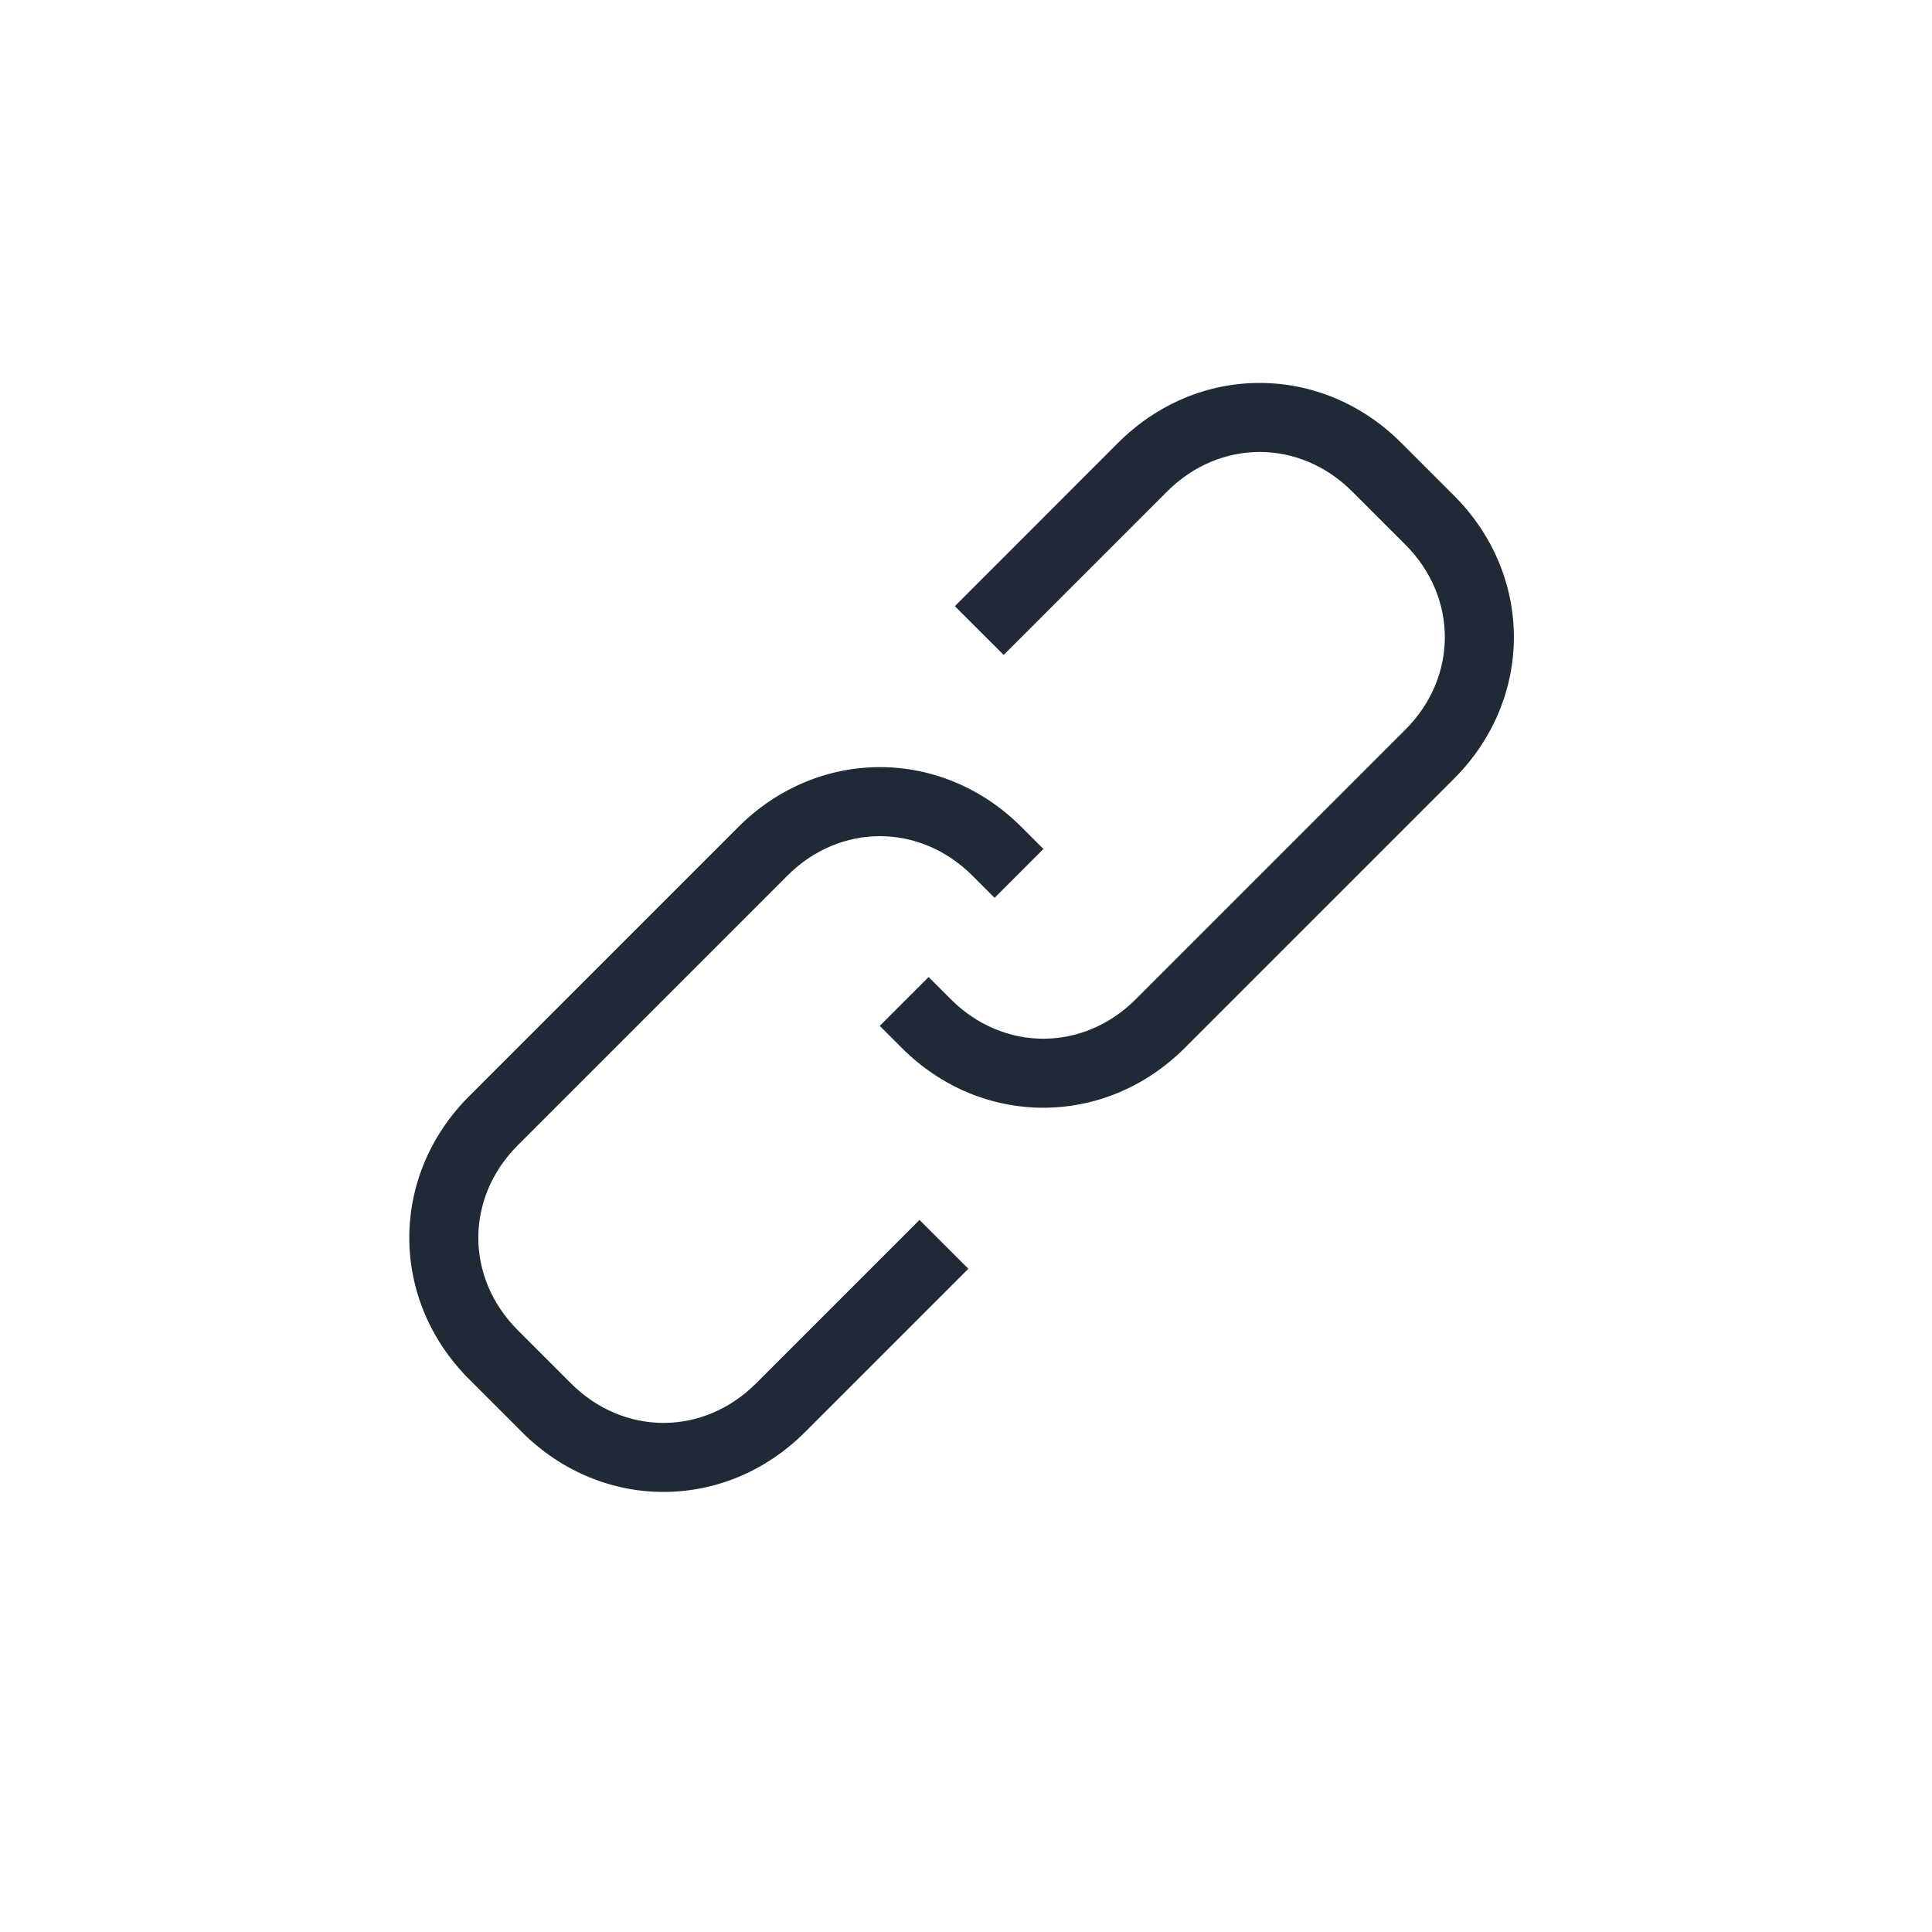
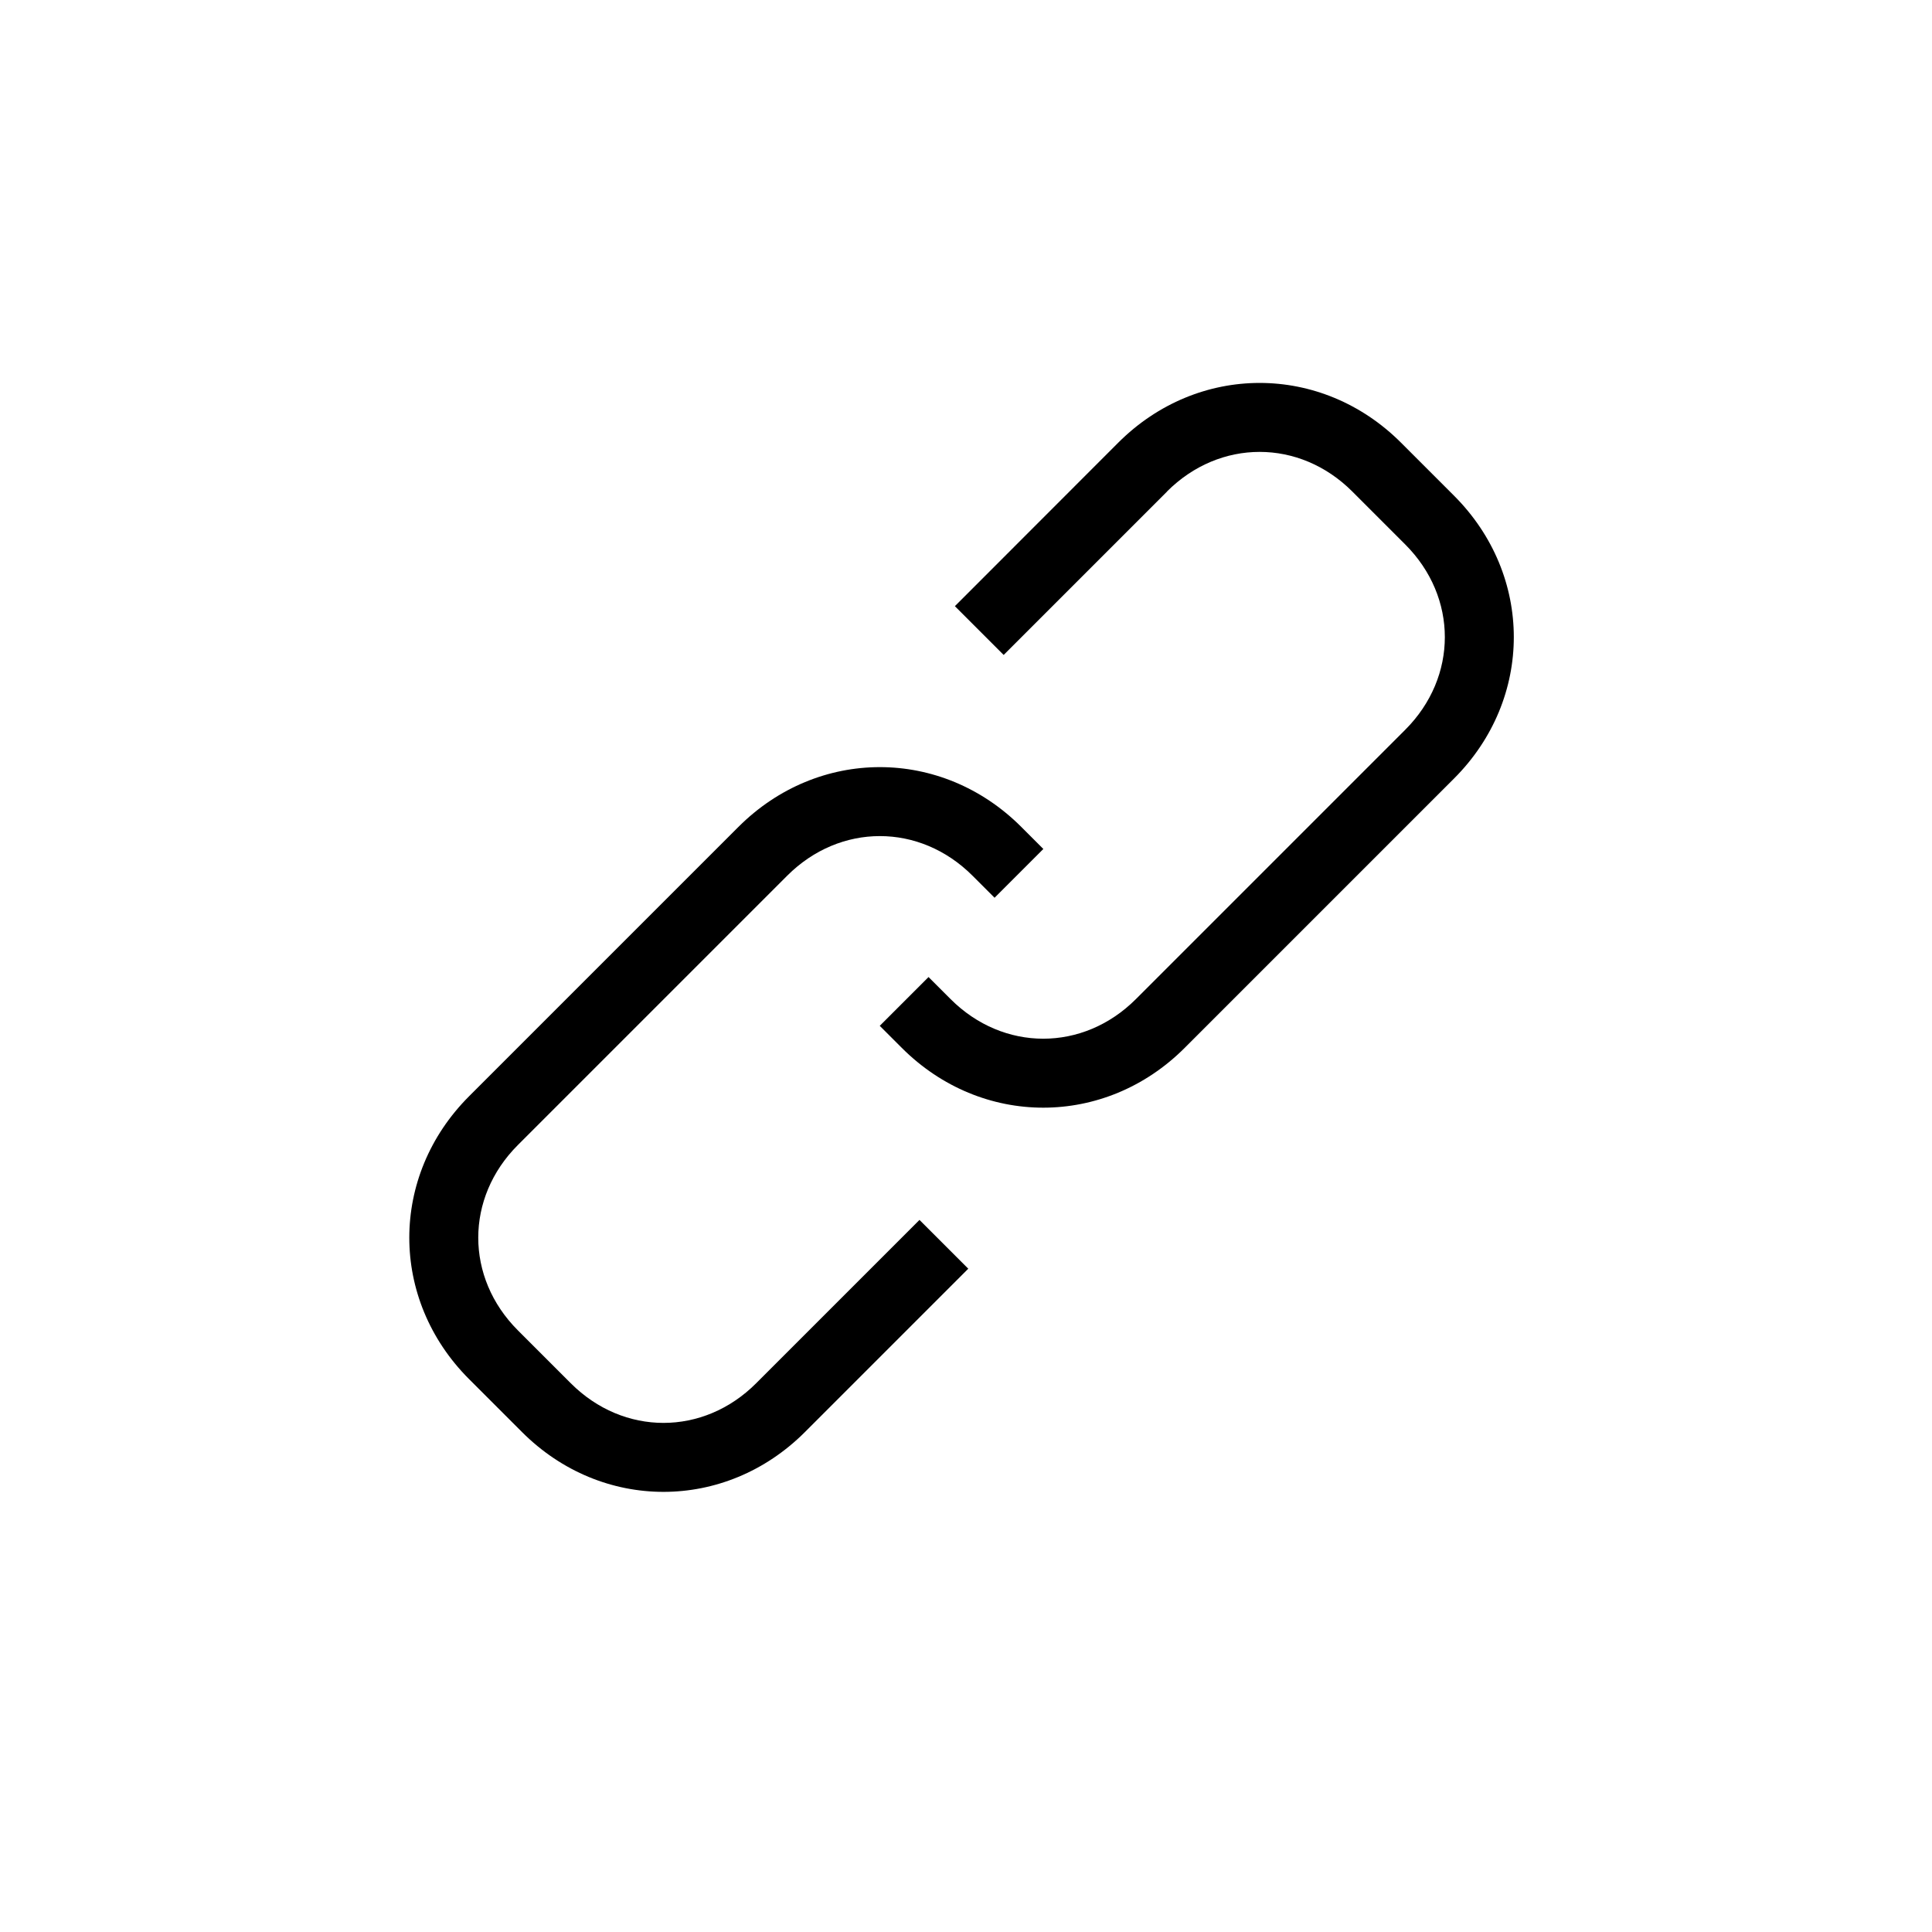
- <svg xmlns="http://www.w3.org/2000/svg" xmlns:xlink="http://www.w3.org/1999/xlink" width="28" height="28" viewBox="0 0 28 28" version="1.1">
-   <g id="Canvas" transform="translate(-476 -1834)">
-     <g id="Icon/Misc/Carbon/Link">
-       <g id="Icon/Misc/Carbon/Link">
-         <g id="Combined Shape">
-           <use xlink:href="#path0_fill" transform="translate(481.932 1839.55)" fill="#202A37" />
-         </g>
-       </g>
-     </g>
-   </g>
+ <svg xmlns="http://www.w3.org/2000/svg" xmlns:xlink="http://www.w3.org/1999/xlink" width="28" height="28" id="set2-link">
+   <use xlink:href="#a21" transform="translate(5.932 5.55)" />
  <defs>
-     <path id="path0_fill" fill-rule="evenodd" d="M 10.982 1.574L 8.614 3.942L 7.906 3.235L 10.274 0.866C 11.43 -0.289 13.218 -0.289 14.374 0.866L 15.142 1.634C 16.297 2.79 16.297 4.578 15.142 5.734L 11.238 9.638C 10.082 10.793 8.294 10.793 7.138 9.638L 6.818 9.318L 7.526 8.61L 7.846 8.93C 8.61 9.695 9.766 9.695 10.53 8.93L 14.434 5.026C 15.199 4.262 15.199 3.106 14.434 2.342L 13.666 1.574C 12.902 0.809 11.746 0.809 10.982 1.574ZM 5.026 14.498L 7.394 12.13L 8.102 12.838L 5.734 15.206C 4.578 16.361 2.79 16.361 1.634 15.206L 0.866 14.438C -0.289 13.282 -0.289 11.494 0.866 10.338L 4.77 6.434C 5.926 5.279 7.714 5.279 8.87 6.434L 9.19 6.754L 8.482 7.462L 8.162 7.142C 7.398 6.377 6.242 6.377 5.478 7.142L 1.574 11.046C 0.809 11.81 0.809 12.966 1.574 13.73L 2.342 14.498C 3.106 15.263 4.262 15.263 5.026 14.498Z" />
+     <path id="a21" fill-rule="evenodd" d="M10.982 1.574L8.614 3.942l-.707-.707L10.274.866c1.155-1.155 2.944-1.155 4.099 0l.768.768c1.155 1.155 1.155 2.944 0 4.099l-3.904 3.904c-1.155 1.155-2.944 1.155-4.099 0l-.32-.32.707-.707.32.32c.765.765 1.92.765 2.685 0l3.904-3.904c.765-.765.765-1.92 0-2.685l-.768-.768c-.765-.765-1.92-.765-2.685 0zM5.026 14.498l2.368-2.368.707.707-2.368 2.368c-1.155 1.155-2.944 1.155-4.099 0l-.768-.768c-1.155-1.155-1.155-2.944 0-4.099L4.77 6.434c1.155-1.155 2.944-1.155 4.099 0l.32.32-.707.707-.32-.32c-.765-.765-1.92-.765-2.685 0l-3.904 3.904c-.765.765-.765 1.92 0 2.685l.768.768c.765.765 1.92.765 2.685 0z" />
  </defs>
</svg>
